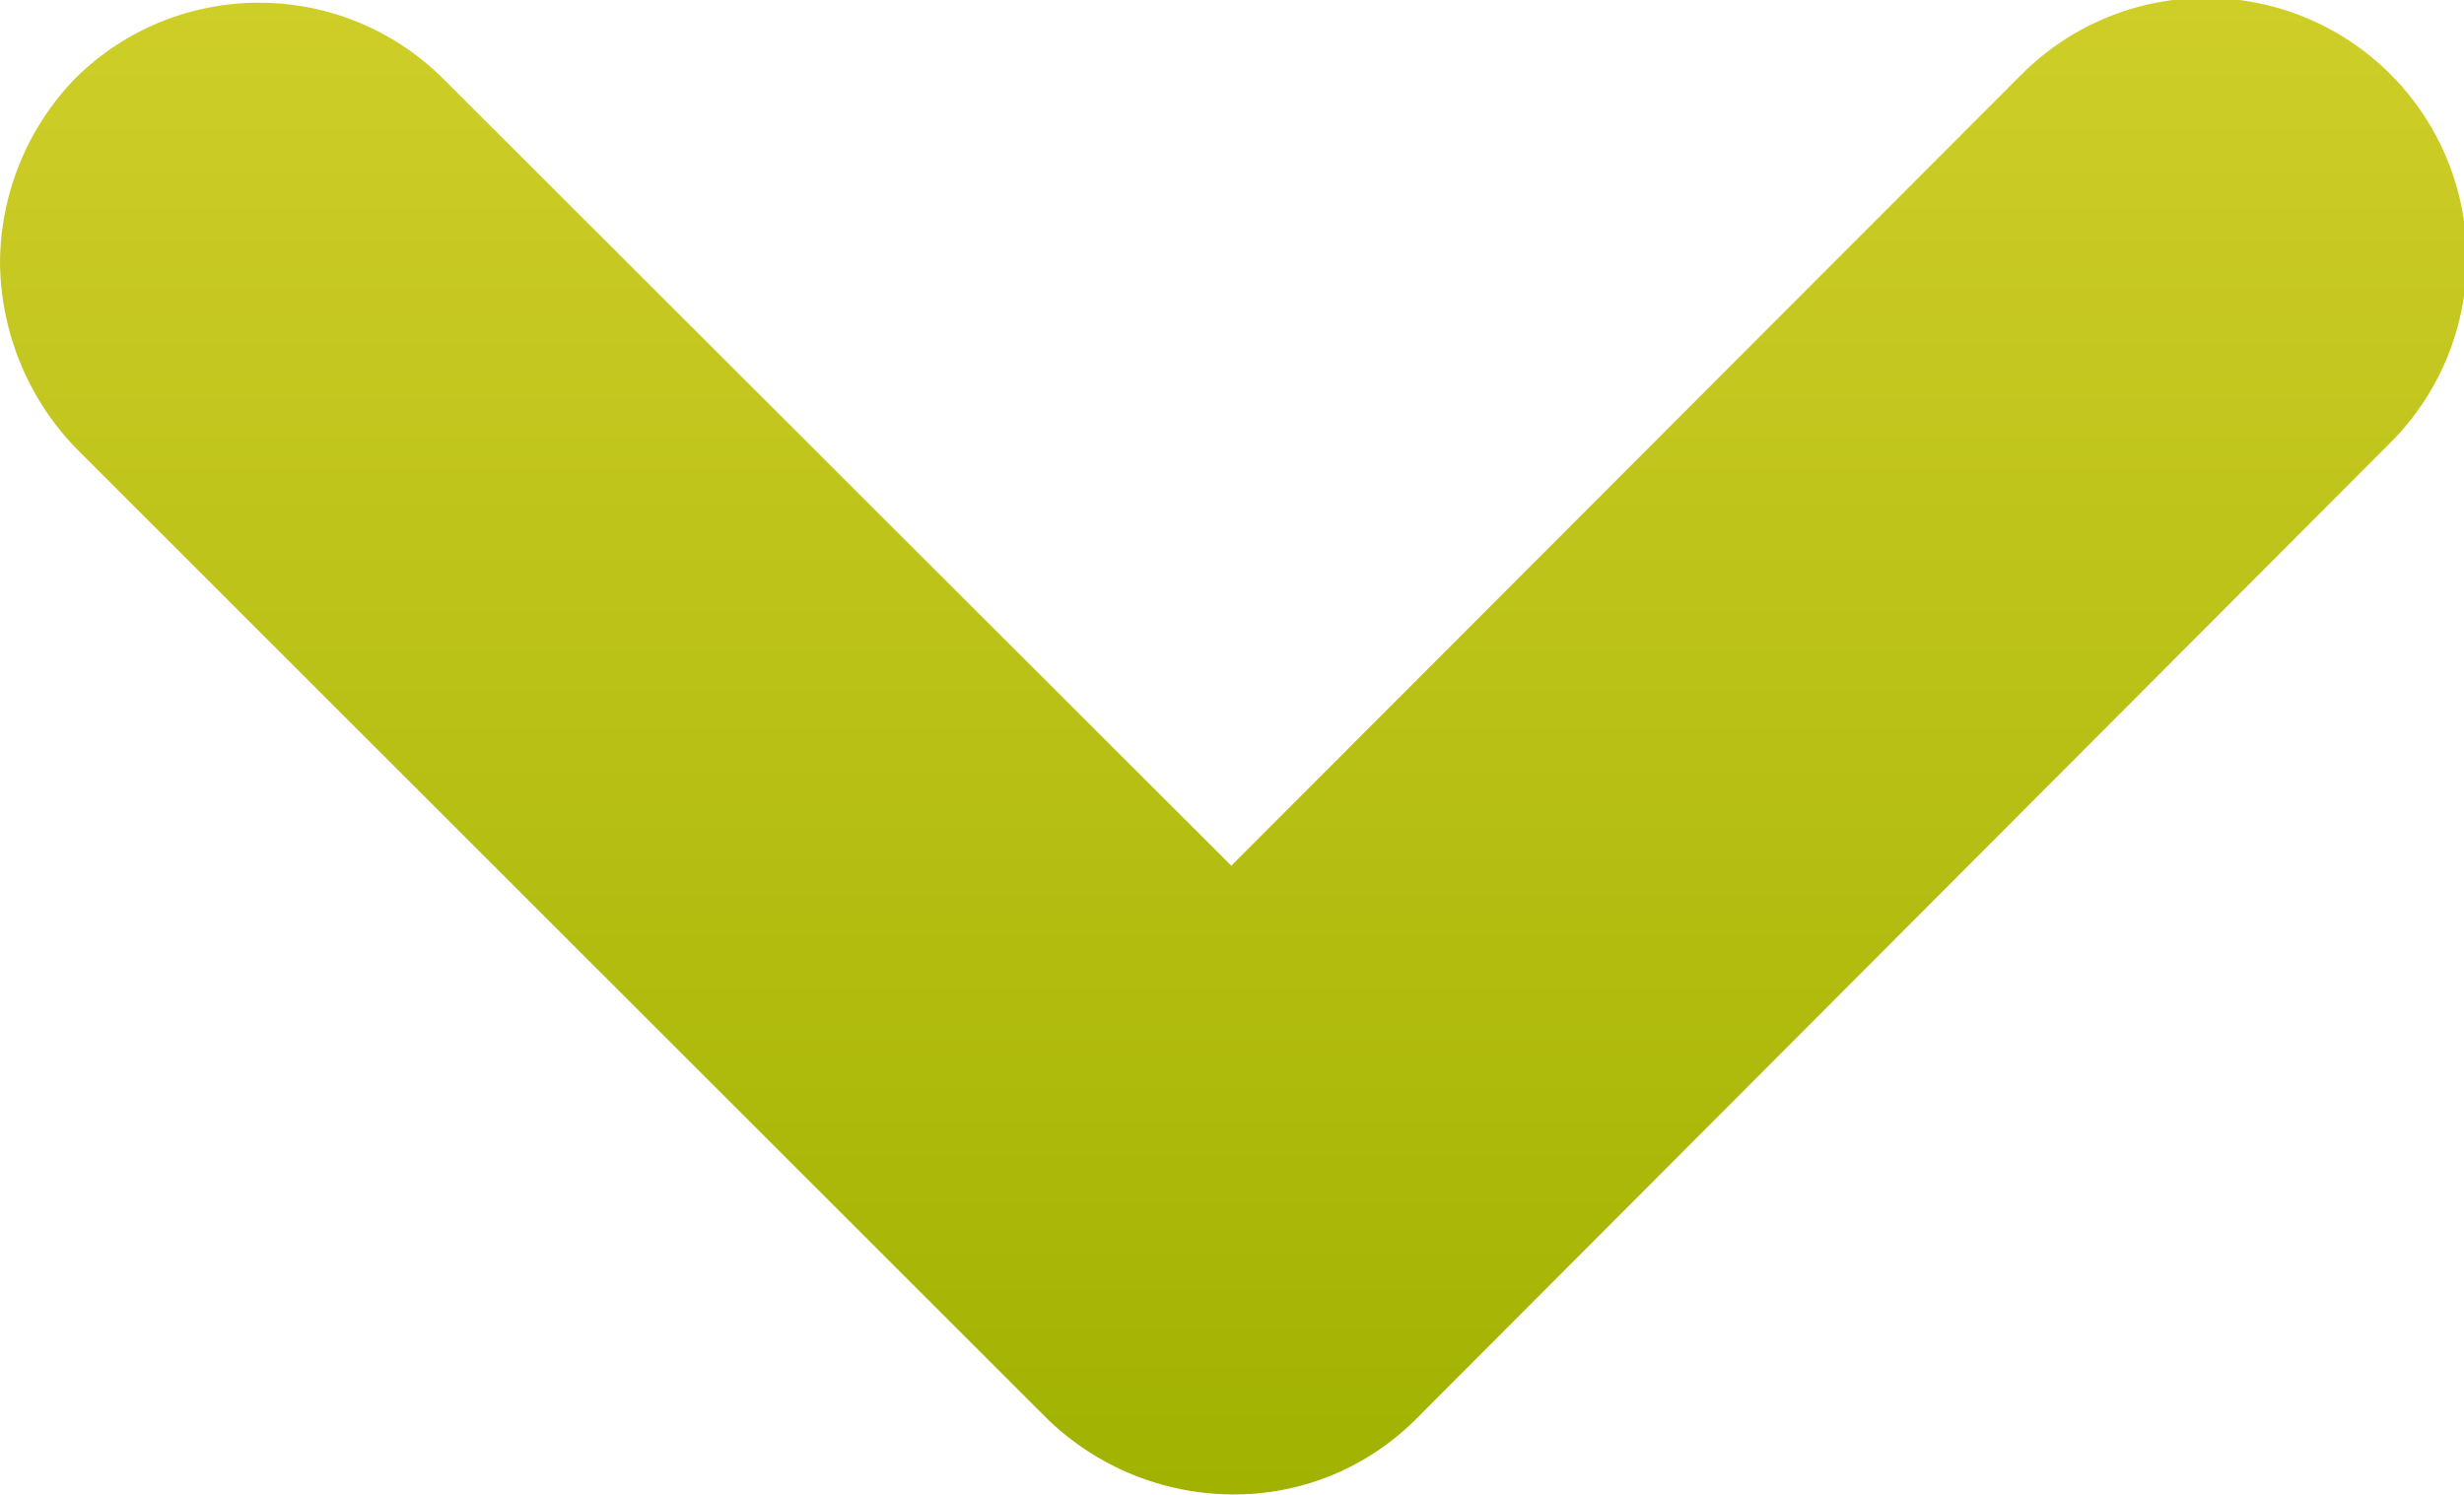
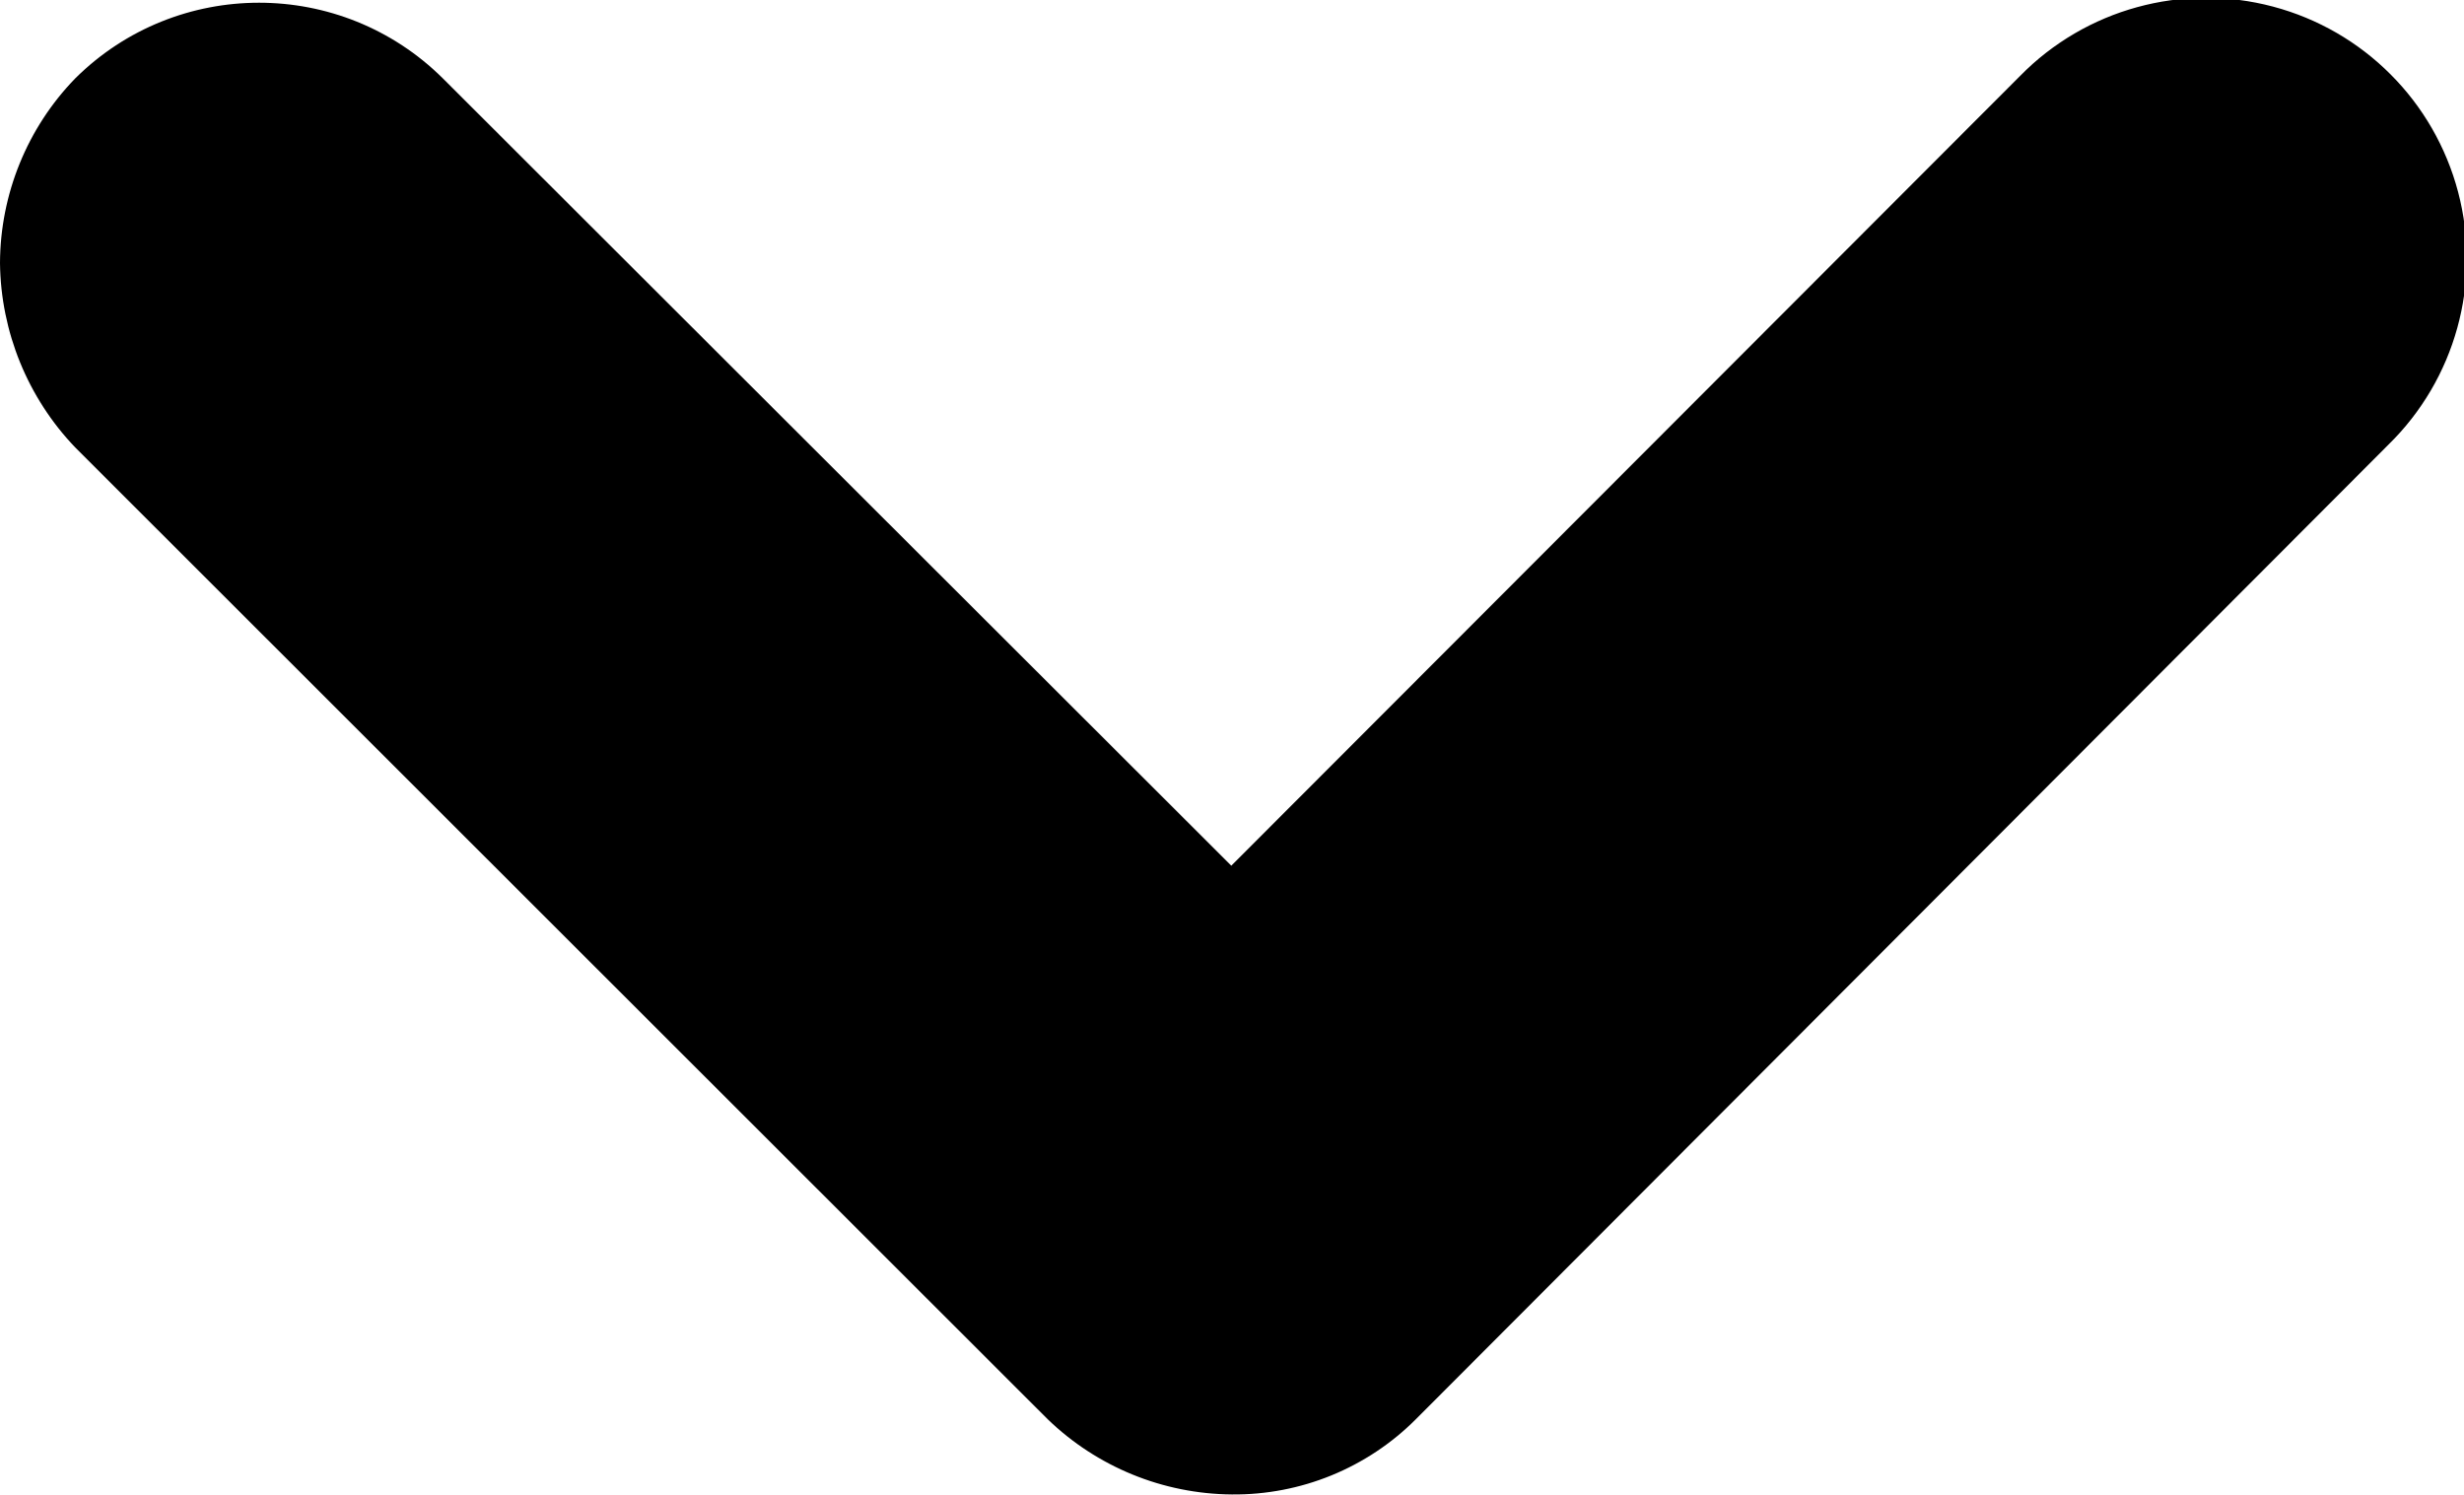
<svg xmlns="http://www.w3.org/2000/svg" width="21.14" height="12.824" viewBox="0 0 21.14 12.824">
  <defs>
    <linearGradient id="linear-gradient" x1="0.5" x2="0.5" y2="1" gradientUnits="objectBoundingBox">
      <stop offset="0" stop-color="#cfce29" />
      <stop offset="1" stop-color="#a1b201" />
    </linearGradient>
  </defs>
  <g id="back" transform="translate(0 12.824) rotate(-90)">
-     <path id="np_arrow_1920908_000000" d="M0,2.257A2.288,2.288,0,0,1,.645.673,2.24,2.24,0,0,1,3.8.673l6.764,6.755L17.331.652A2.236,2.236,0,1,1,20.49,3.817l-8.342,8.36a2.2,2.2,0,0,1-1.58.646,2.3,2.3,0,0,1-1.58-.646L.645,3.839A2.327,2.327,0,0,1,0,2.257Z" transform="translate(12.824) rotate(90)" fill="url(#linear-gradient)" />
+     <path id="np_arrow_1920908_000000" d="M0,2.257A2.288,2.288,0,0,1,.645.673,2.24,2.24,0,0,1,3.8.673l6.764,6.755L17.331.652A2.236,2.236,0,1,1,20.49,3.817l-8.342,8.36a2.2,2.2,0,0,1-1.58.646,2.3,2.3,0,0,1-1.58-.646L.645,3.839A2.327,2.327,0,0,1,0,2.257Z" transform="translate(12.824) rotate(90)" fill="currentColor" />
  </g>
</svg>
